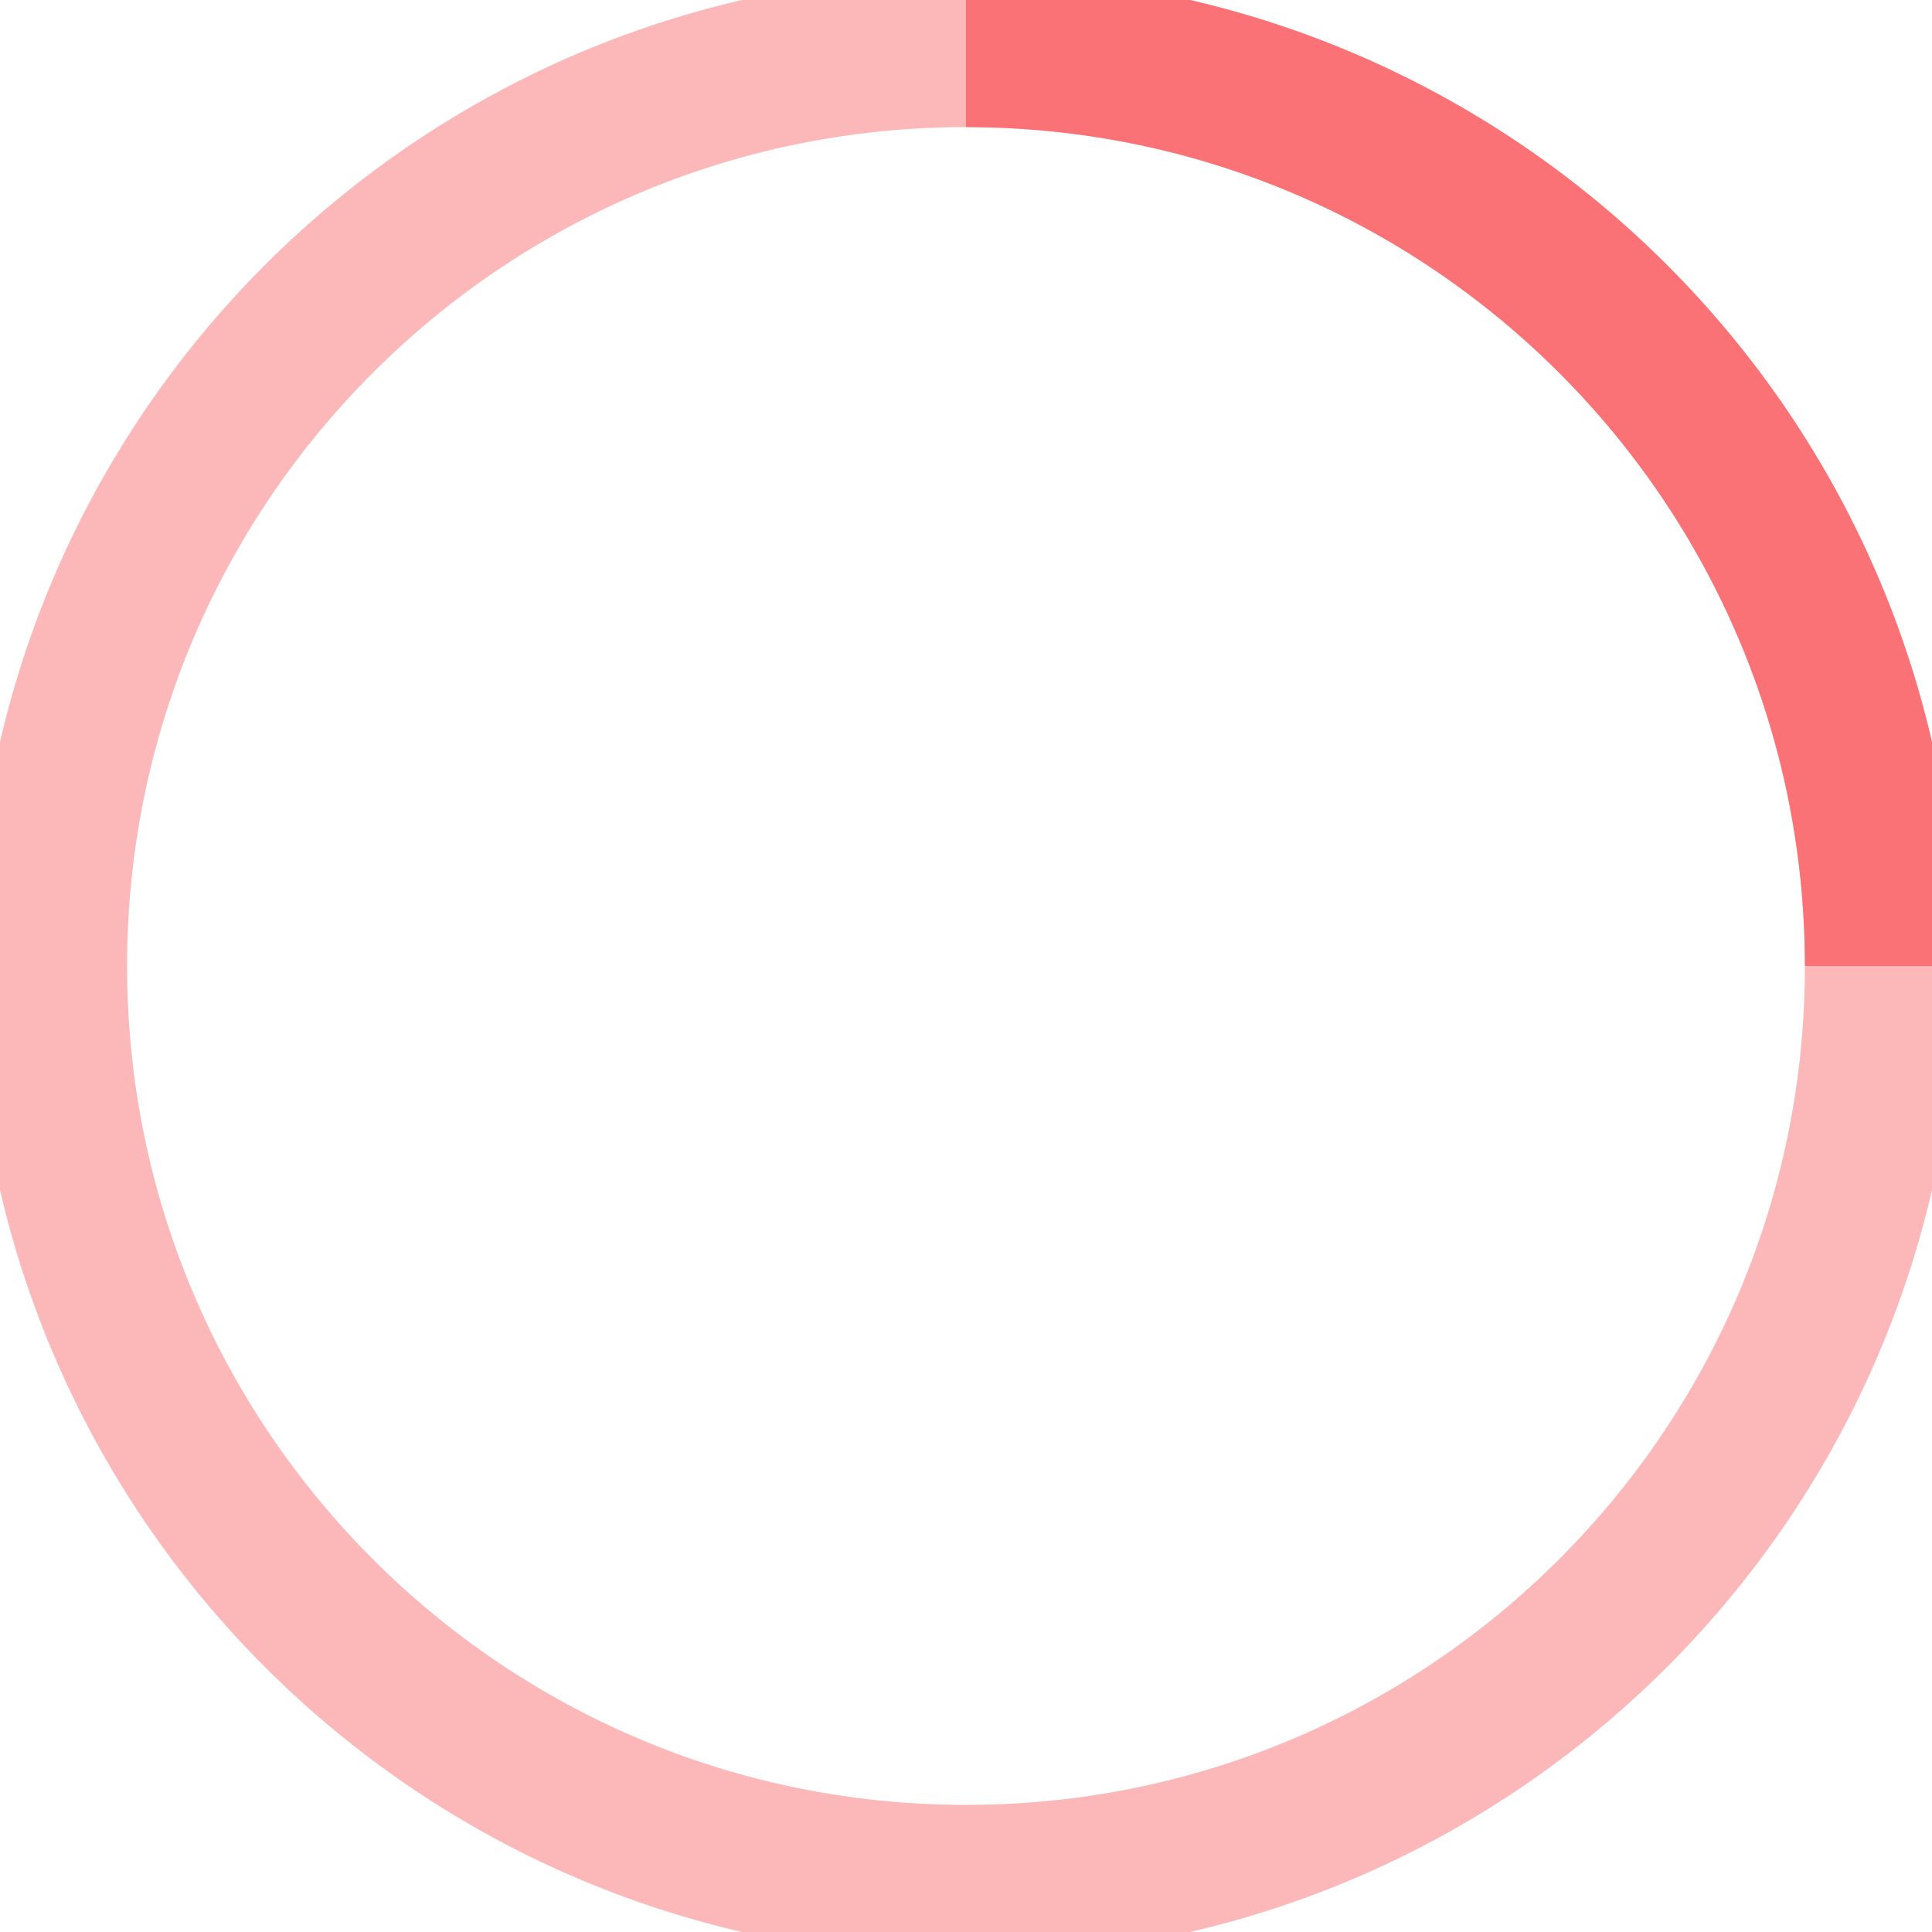
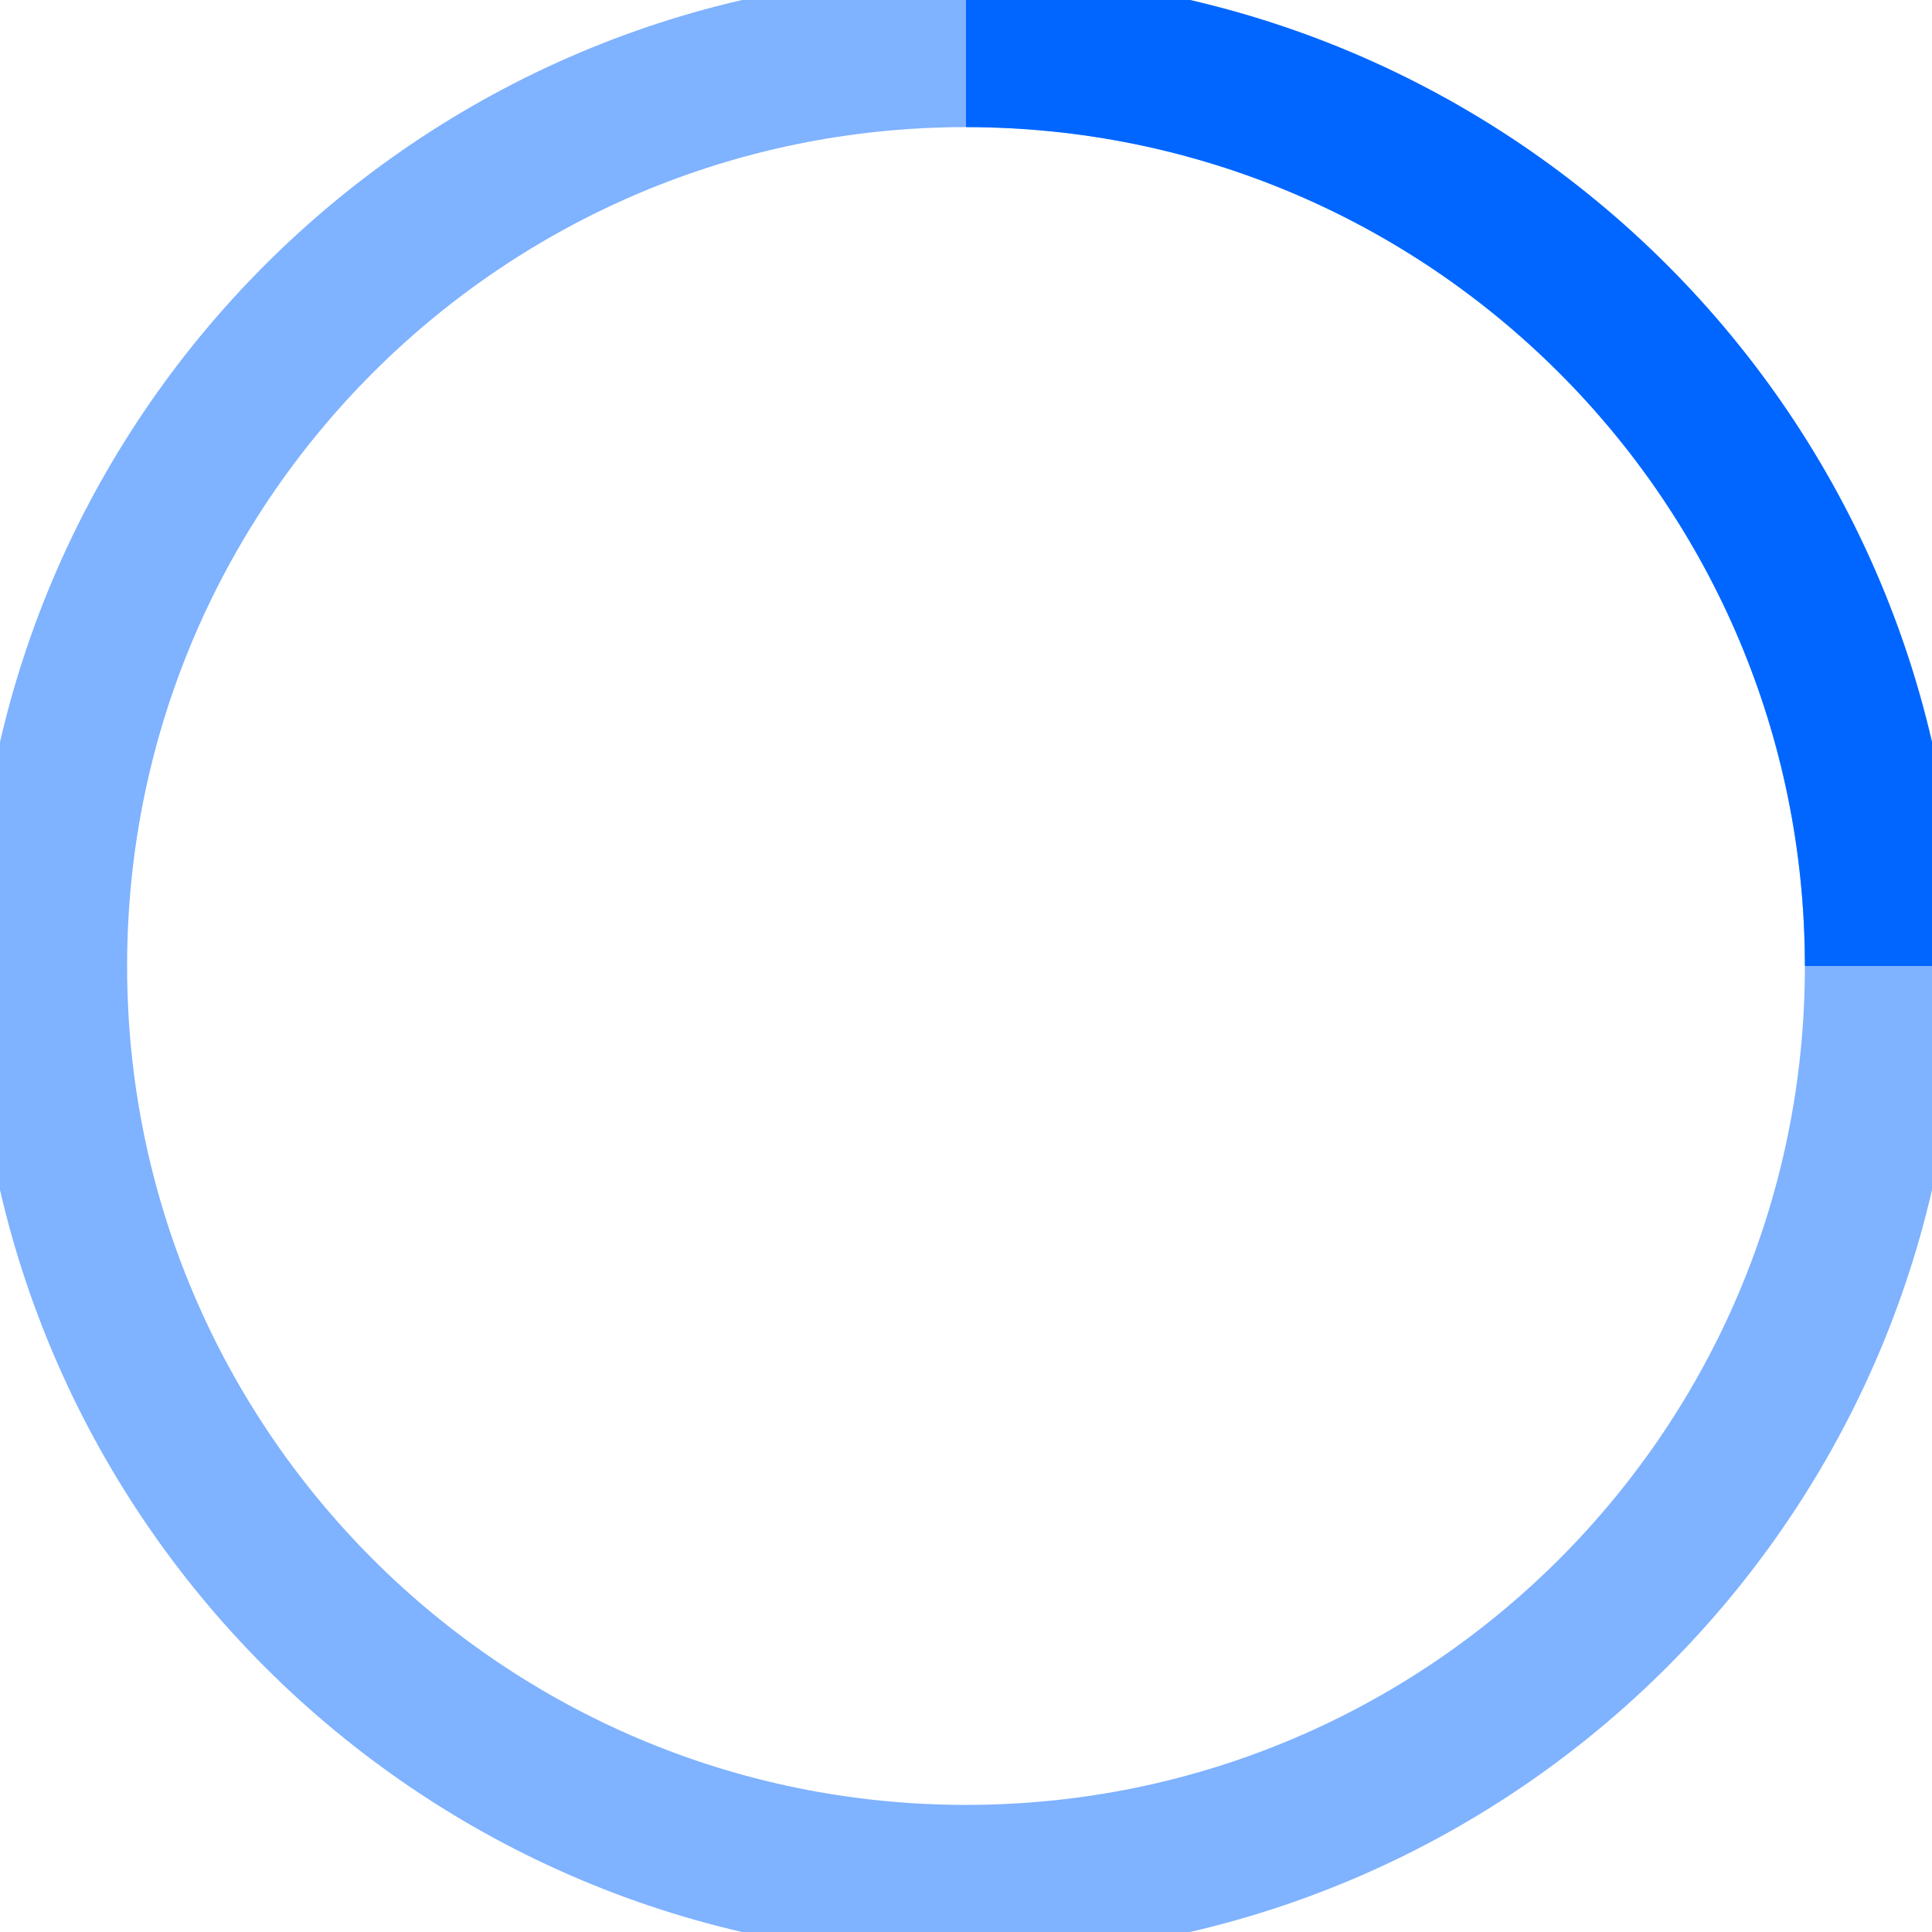
- <svg xmlns="http://www.w3.org/2000/svg" width="38" height="38" viewBox="0 0 38 38" stroke="#FA7275">
+ <svg xmlns="http://www.w3.org/2000/svg" width="38" height="38" viewBox="0 0 38 38" stroke="#0066ff">
  <g fill="none" fill-rule="evenodd">
    <g transform="translate(1 1)" stroke-width="3">
      <circle stroke-opacity=".5" cx="18" cy="18" r="18" />
      <path d="M36 18c0-9.94-8.06-18-18-18">
        <animateTransform attributeName="transform" type="rotate" from="0 18 18" to="360 18 18" dur=".7s" repeatCount="indefinite" />
      </path>
    </g>
  </g>
</svg>
